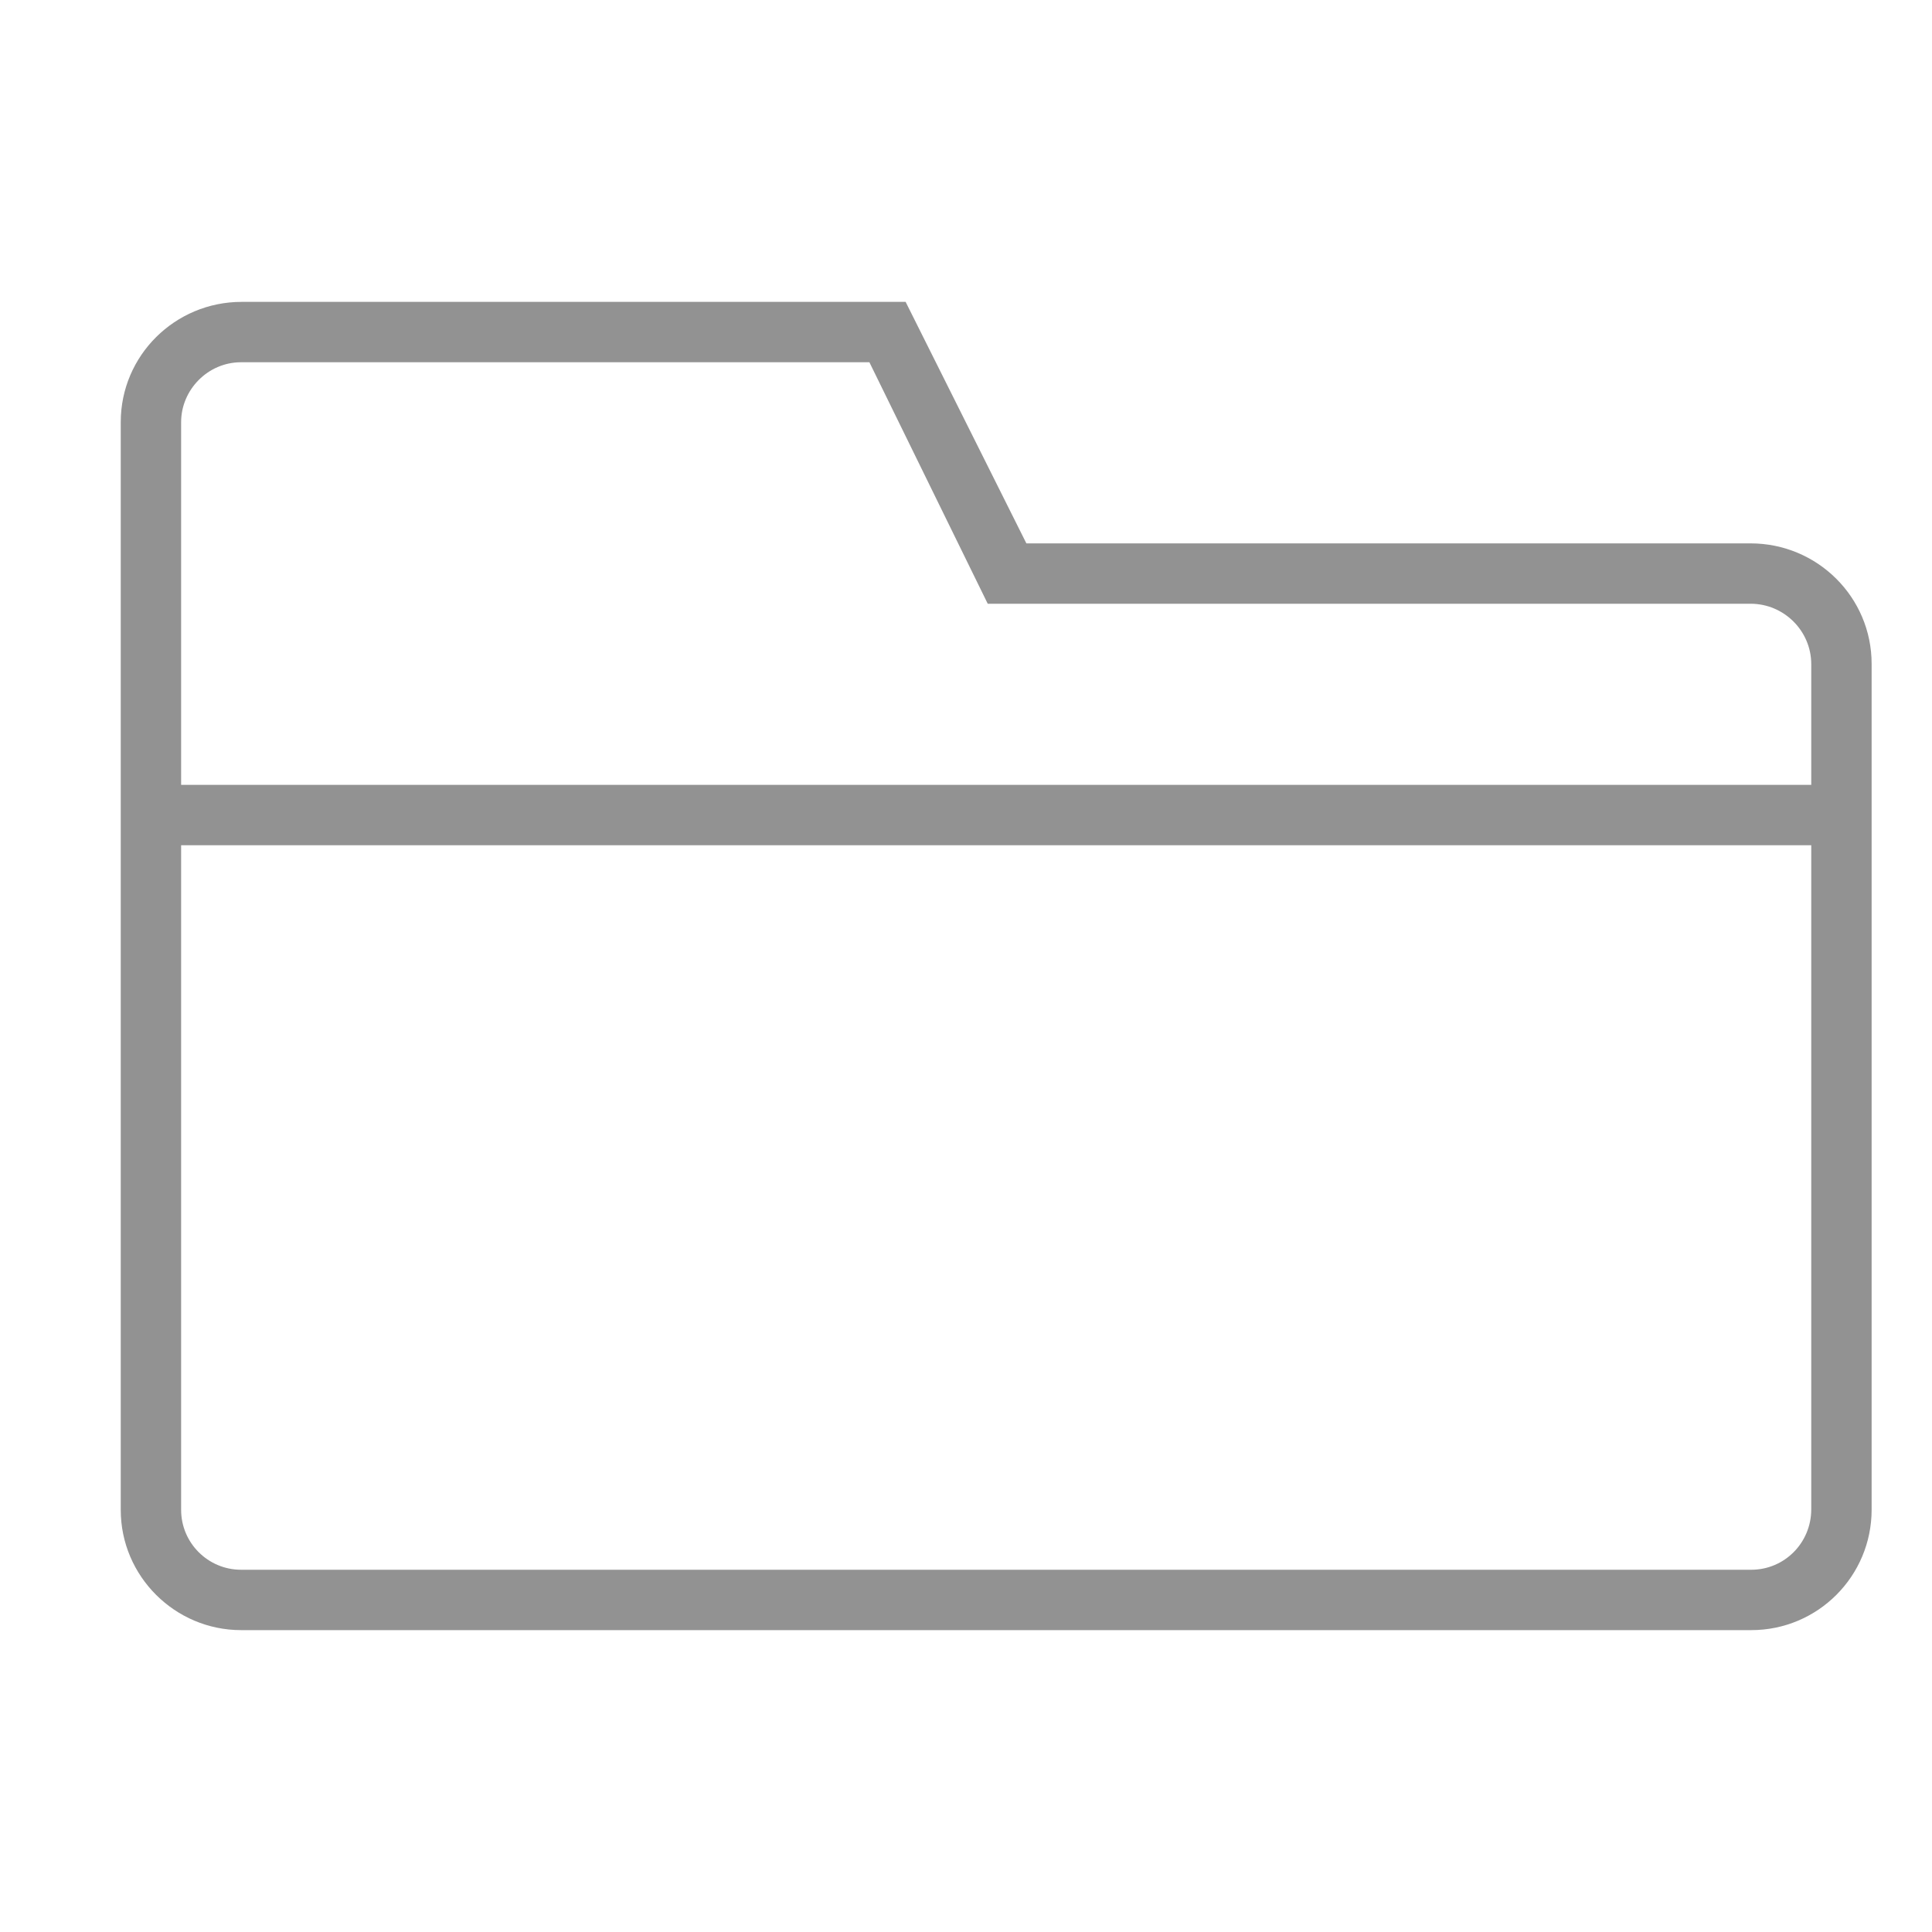
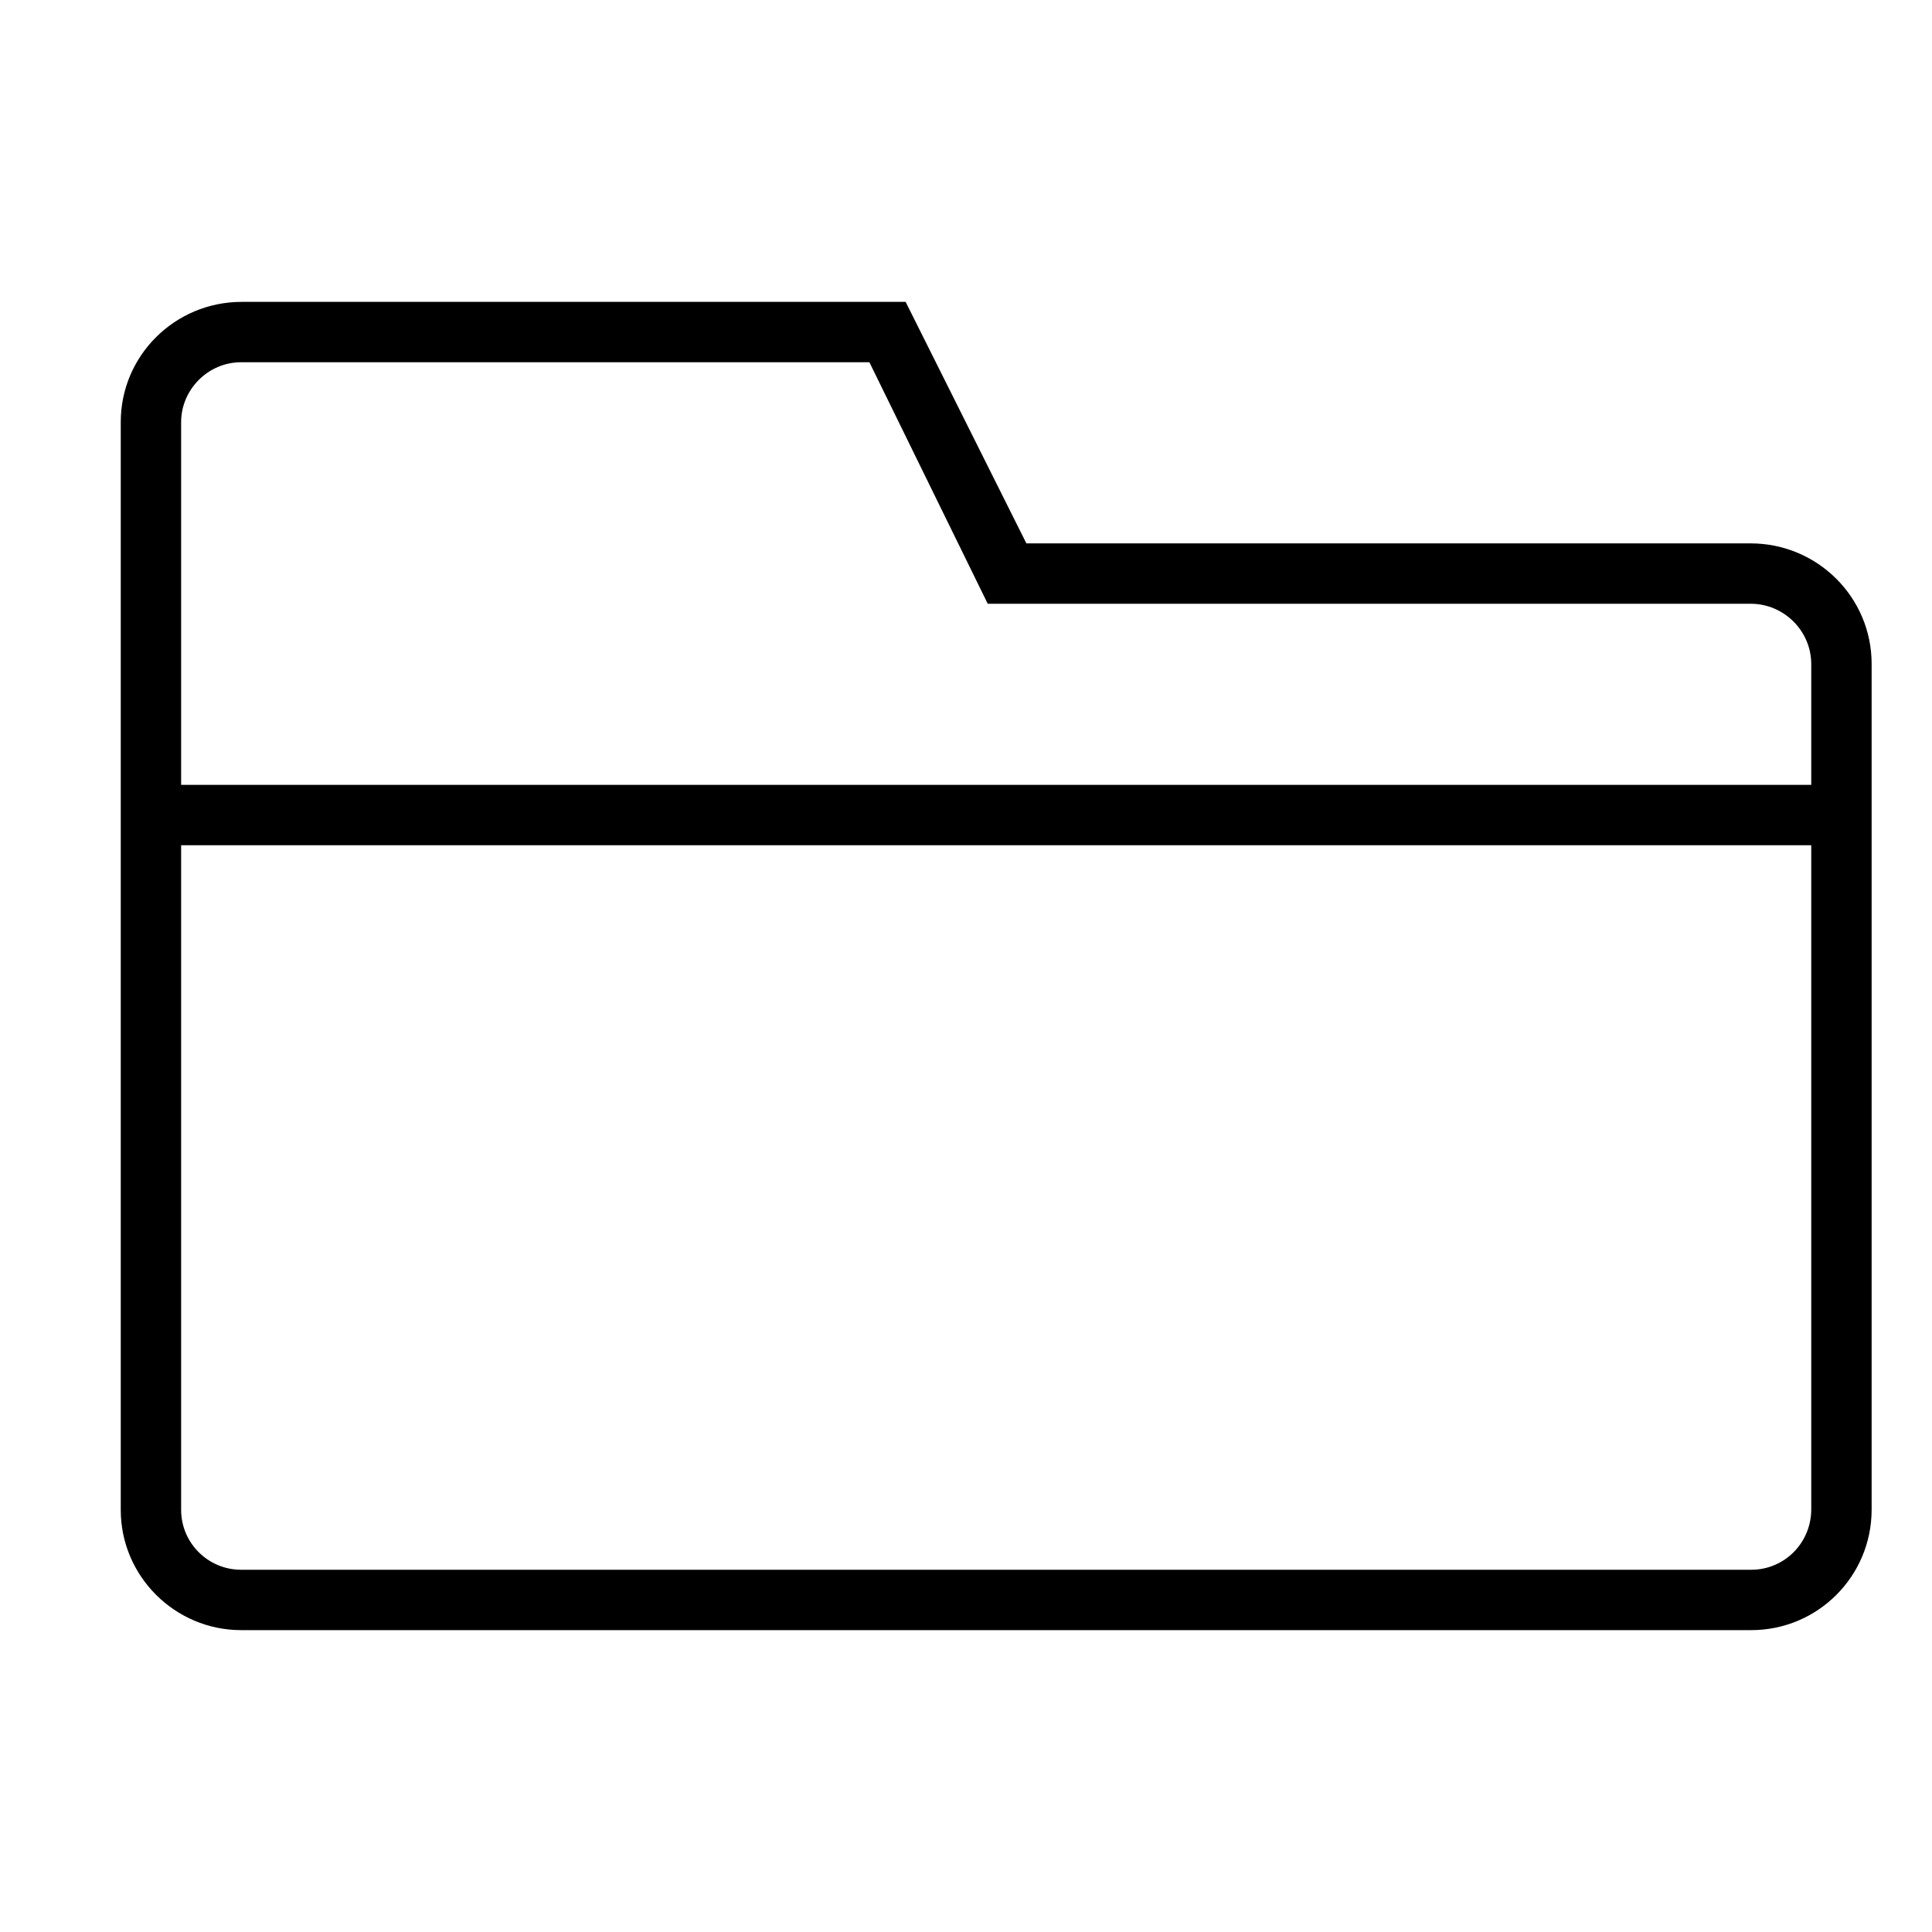
<svg xmlns="http://www.w3.org/2000/svg" width="32px" height="32px" viewBox="0 0 32 32" version="1.1">
  <defs />
-   <g id="Page-1" stroke="none" stroke-width="1" fill="none" fill-rule="evenodd">
-     <g id="icon-95-folder" fill="#929292">
+   <g id="Page-1" stroke="none" stroke-width="1" fill-rule="evenodd">
+     <g id="icon-95-folder">
      <path d="M3,13 L3,6.992 C3,6.455 3.444,6 3.992,6 L14.4,6 L16.36,10 L28.997,10 C29.546,10 30,10.448 30,11.001 L30,13 L3,13 L3,13 Z M3,14 L3,25.008 C3,25.556 3.446,26 3.993,26 L29.007,26 C29.555,26 30,25.555 30,24.999 L30,14 L3,14 L3,14 Z M17,9 L15,5 L4.003,5 C2.897,5 2,5.89 2,6.991 L2,25.009 C2,26.109 2.9,27 3.993,27 L29.007,27 C30.108,27 31,26.107 31,25.005 L31,10.995 C31,9.893 30.103,9 28.994,9 L17,9 L17,9 Z" id="folder" />
    </g>
  </g>
</svg>
